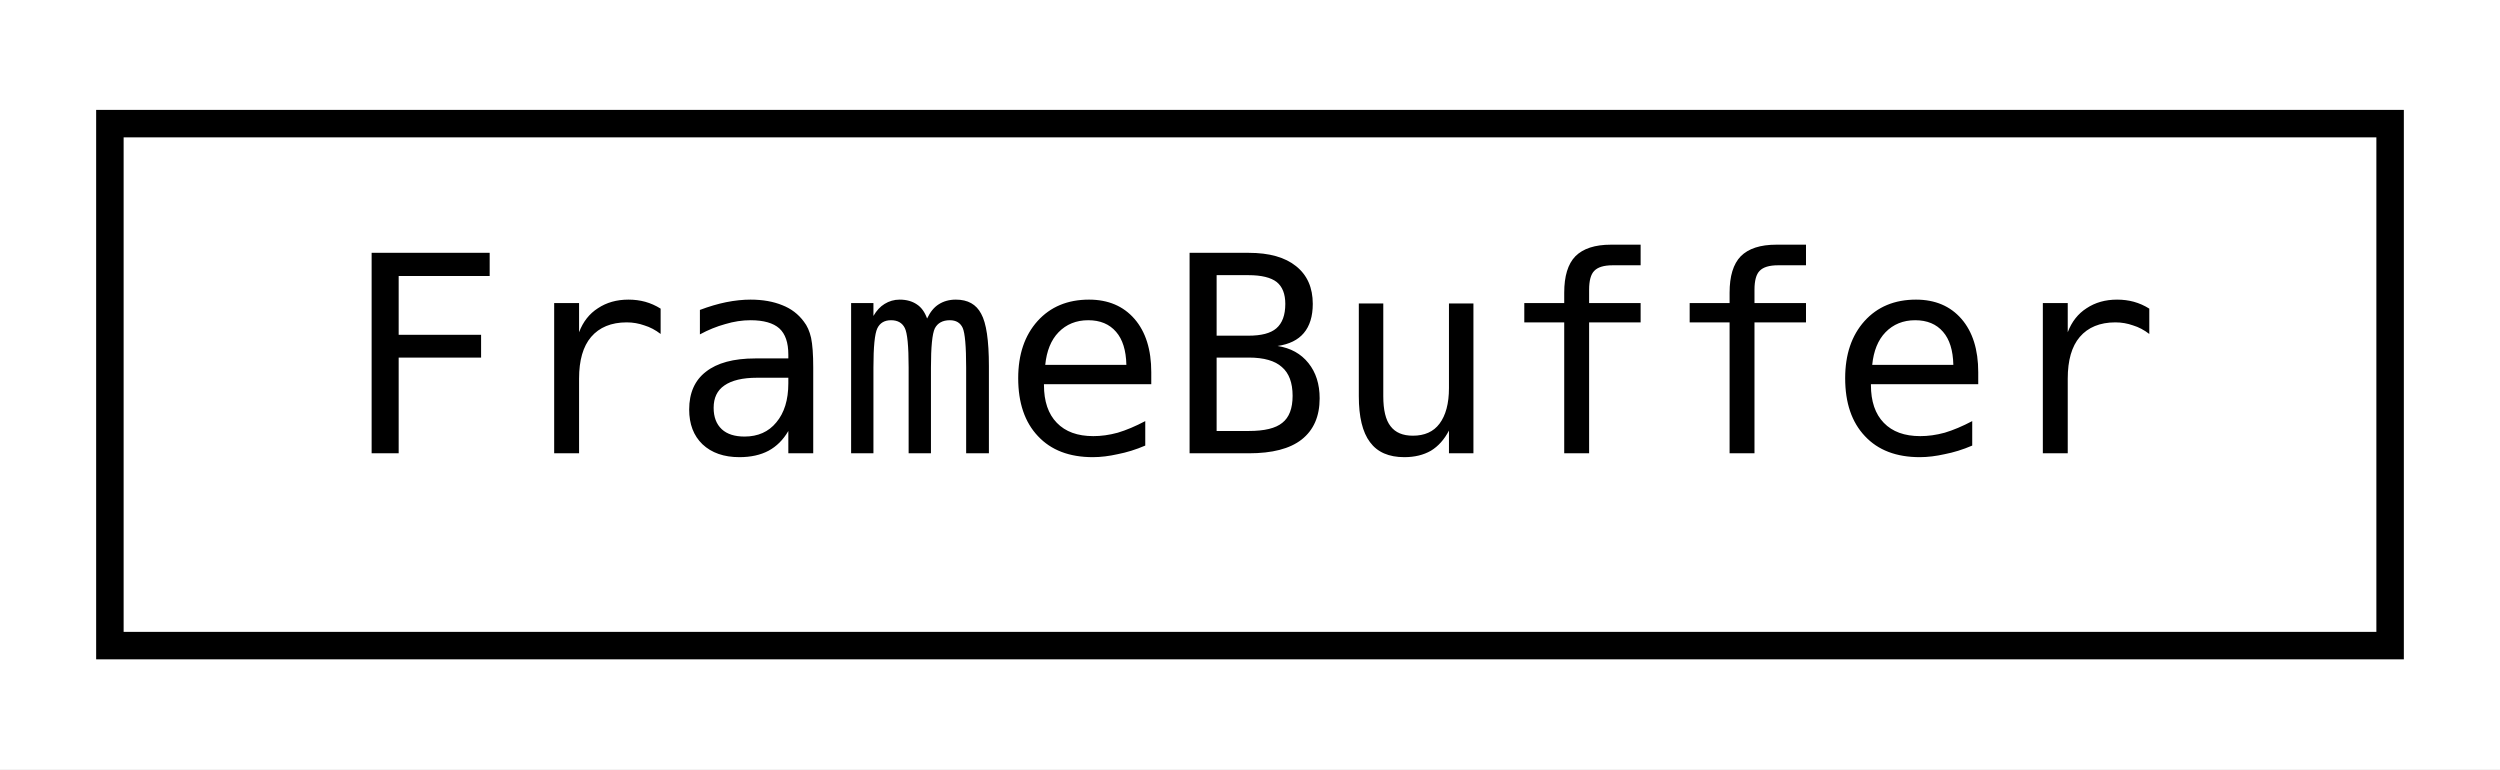
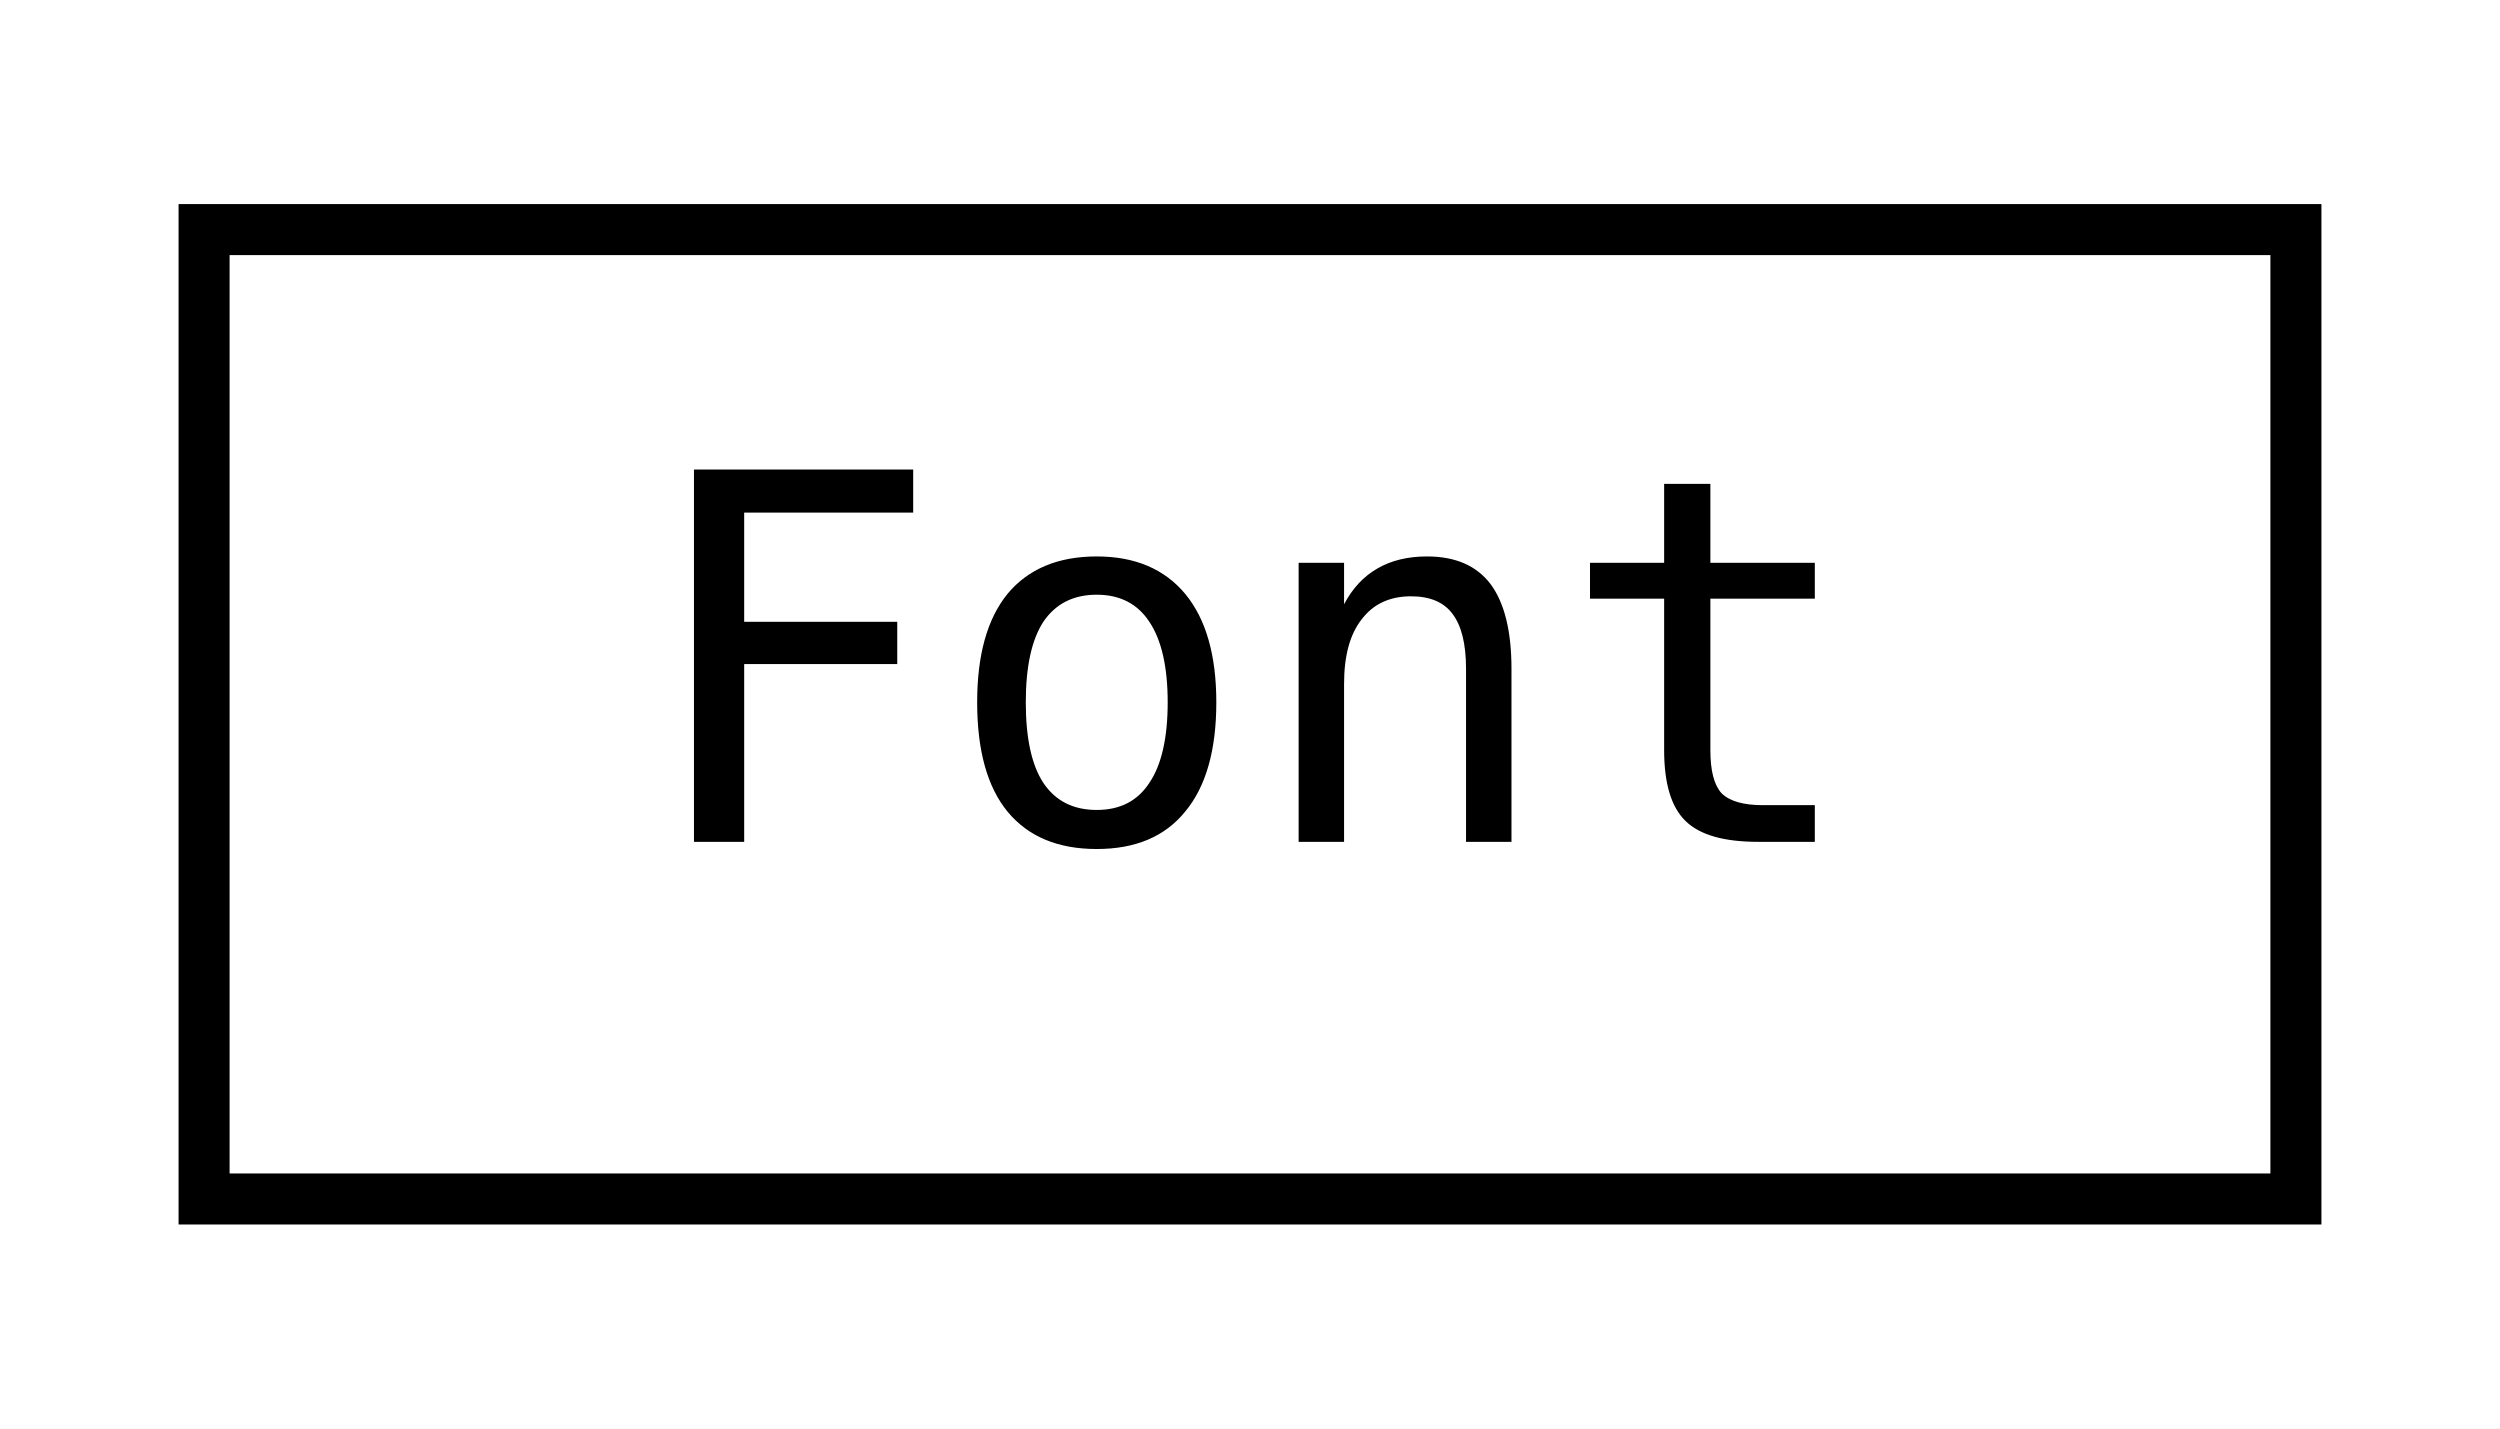
- <svg xmlns="http://www.w3.org/2000/svg" xmlns:xlink="http://www.w3.org/1999/xlink" width="91pt" height="28pt" viewBox="0.00 0.00 91.00 28.00">
+ <svg xmlns="http://www.w3.org/2000/svg" xmlns:xlink="http://www.w3.org/1999/xlink" width="49pt" height="28pt" viewBox="0.00 0.00 49.00 28.00">
  <g id="graph0" class="graph" transform="scale(1 1) rotate(0) translate(4 24)">
-     <polygon fill="white" stroke="none" points="-4,4 -4,-24 87,-24 87,4 -4,4" />
+     <polygon fill="white" stroke="none" points="-4,4 -4,-24 45,-24 45,4 -4,4" />
    <g id="node1" class="node">
      <g id="a_node1">
-         <a xlink:href="classjngl_1_1FrameBuffer.html" target="_top" xlink:title="FrameBuffer">
-           <polygon fill="white" stroke="black" points="0,-0.5 0,-19.5 83,-19.5 83,-0.5 0,-0.5" />
-           <text text-anchor="middle" x="41.5" y="-7.5" font-family="'Consolas',monospace" font-size="10.00">FrameBuffer</text>
+         <a xlink:href="classjngl_1_1Font.html" target="_top" xlink:title="Font loaded from a TTF or OTF file. ">
+           <polygon fill="white" stroke="black" points="0,-0.5 0,-19.5 41,-19.5 41,-0.5 0,-0.5" />
+           <text text-anchor="middle" x="20.5" y="-7.5" font-family="'Consolas',monospace" font-size="10.00">Font</text>
        </a>
      </g>
    </g>
  </g>
</svg>
